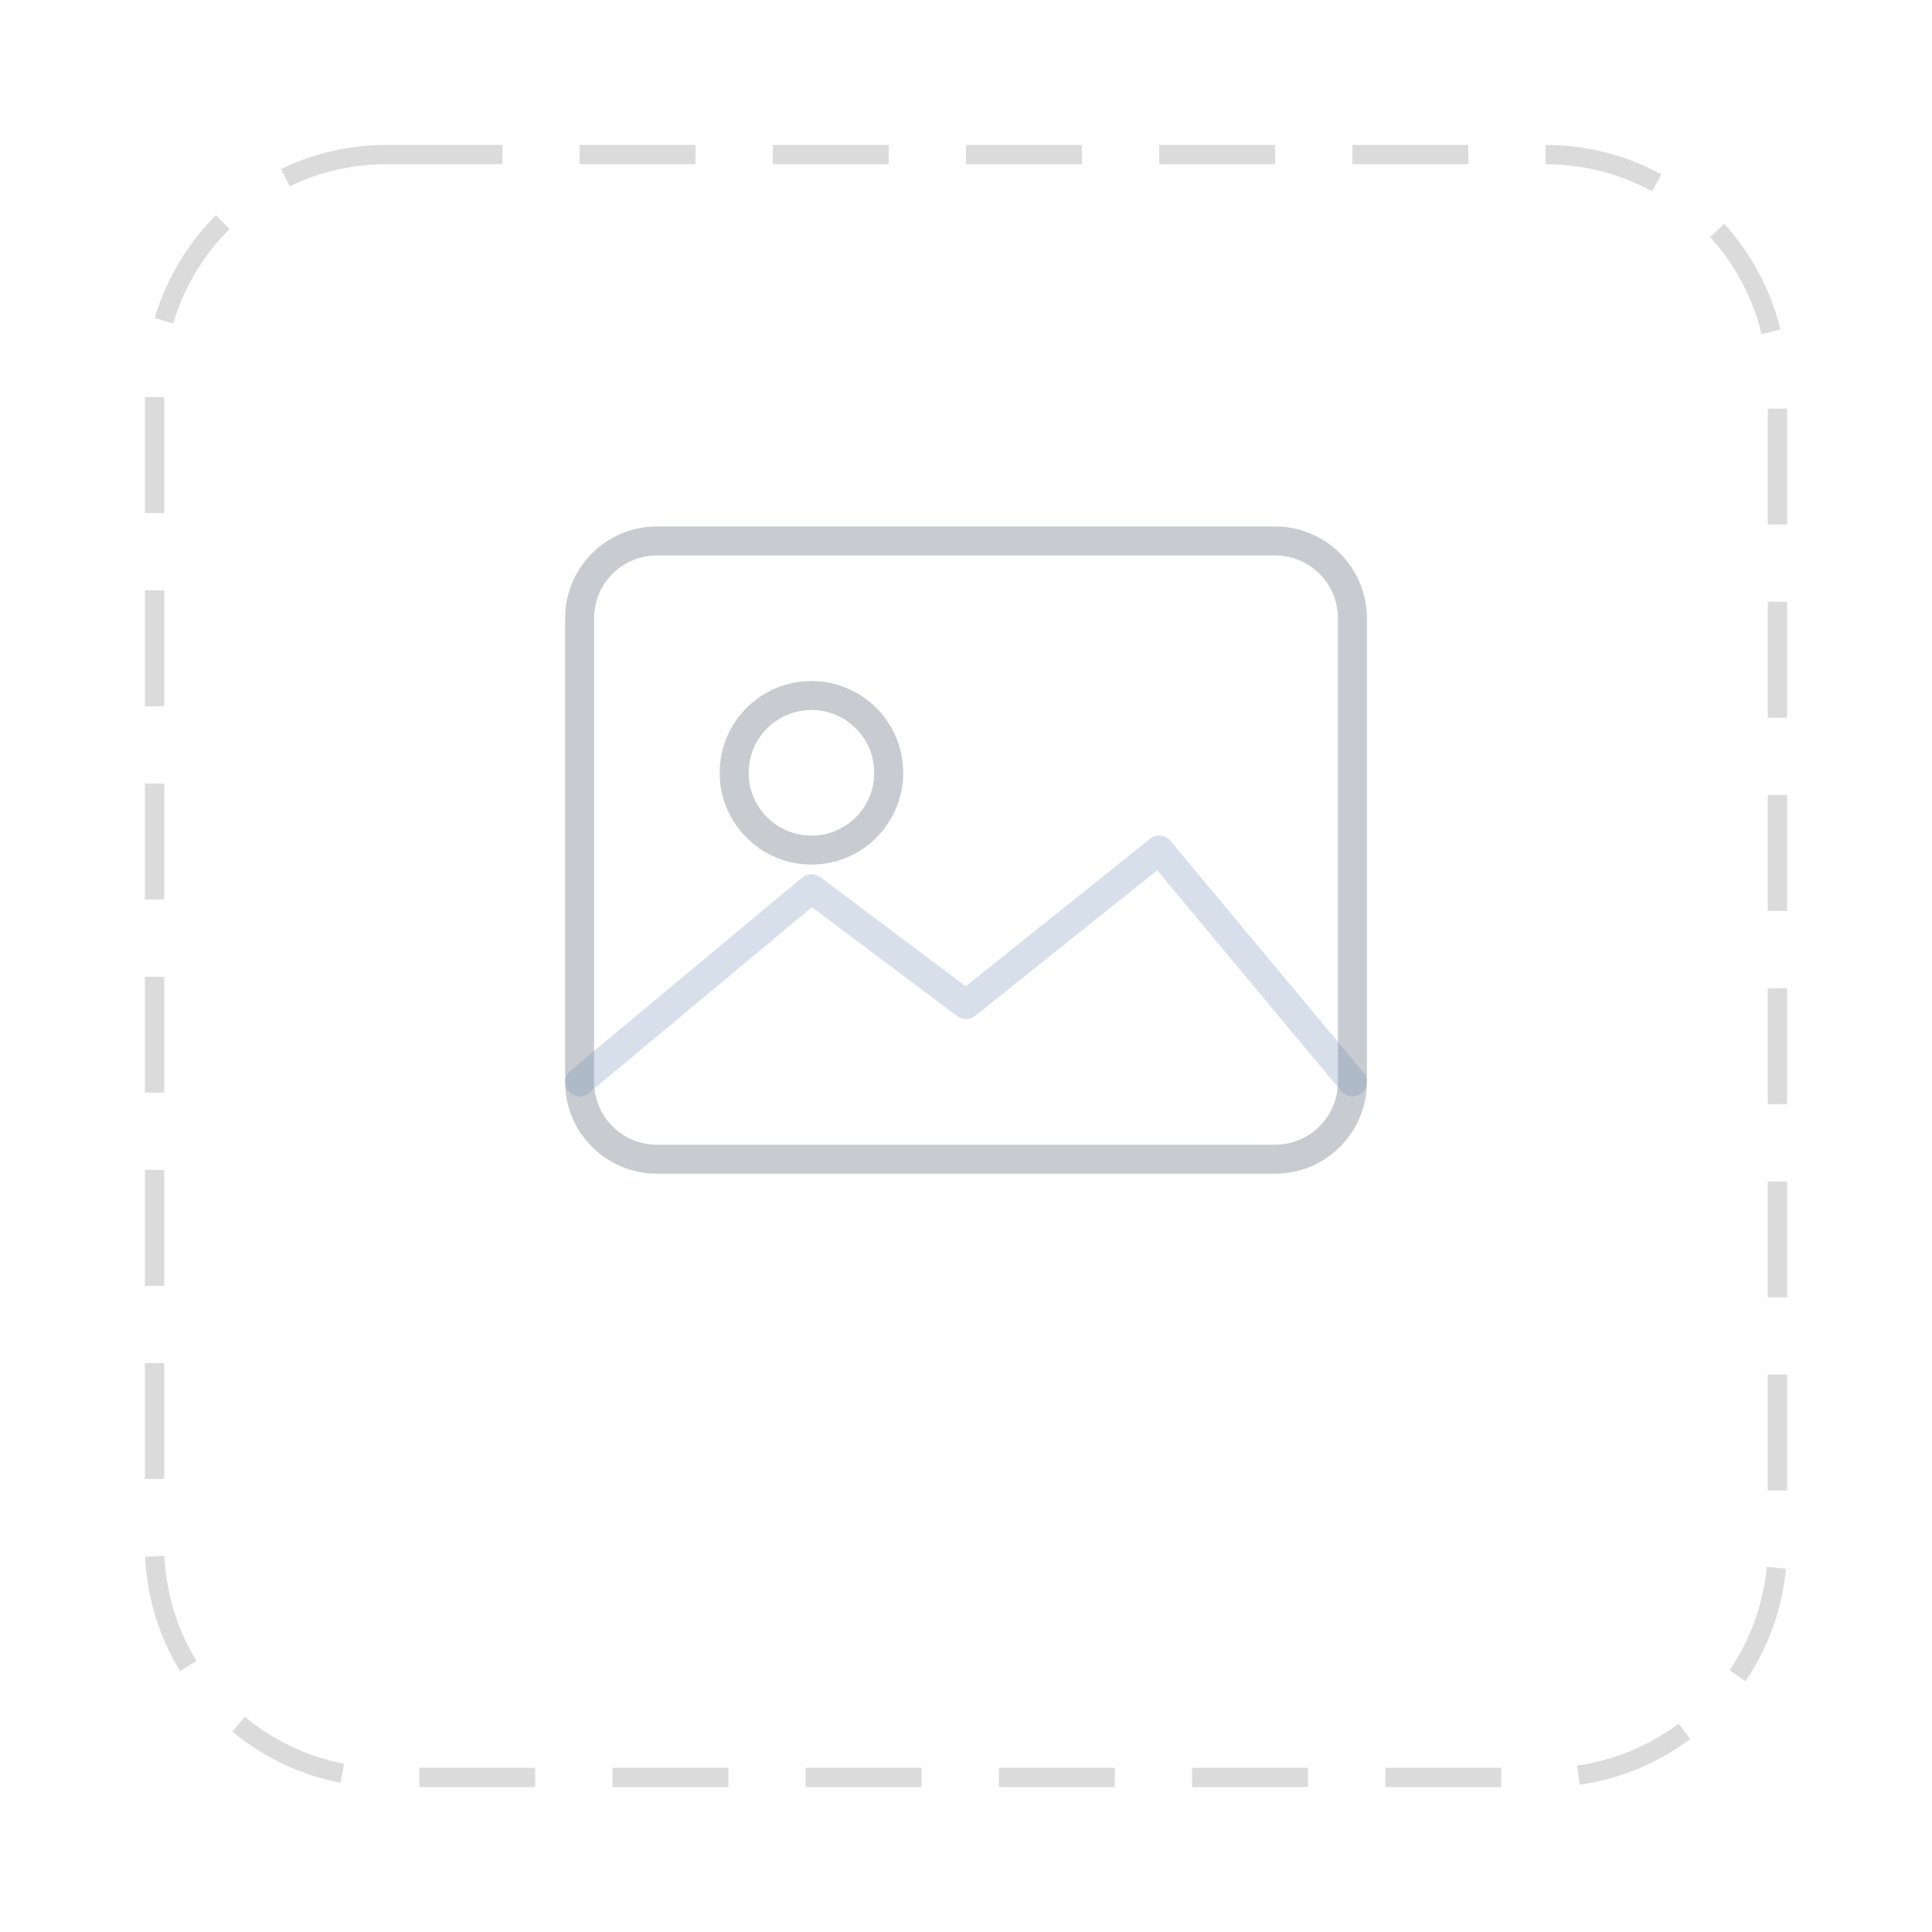
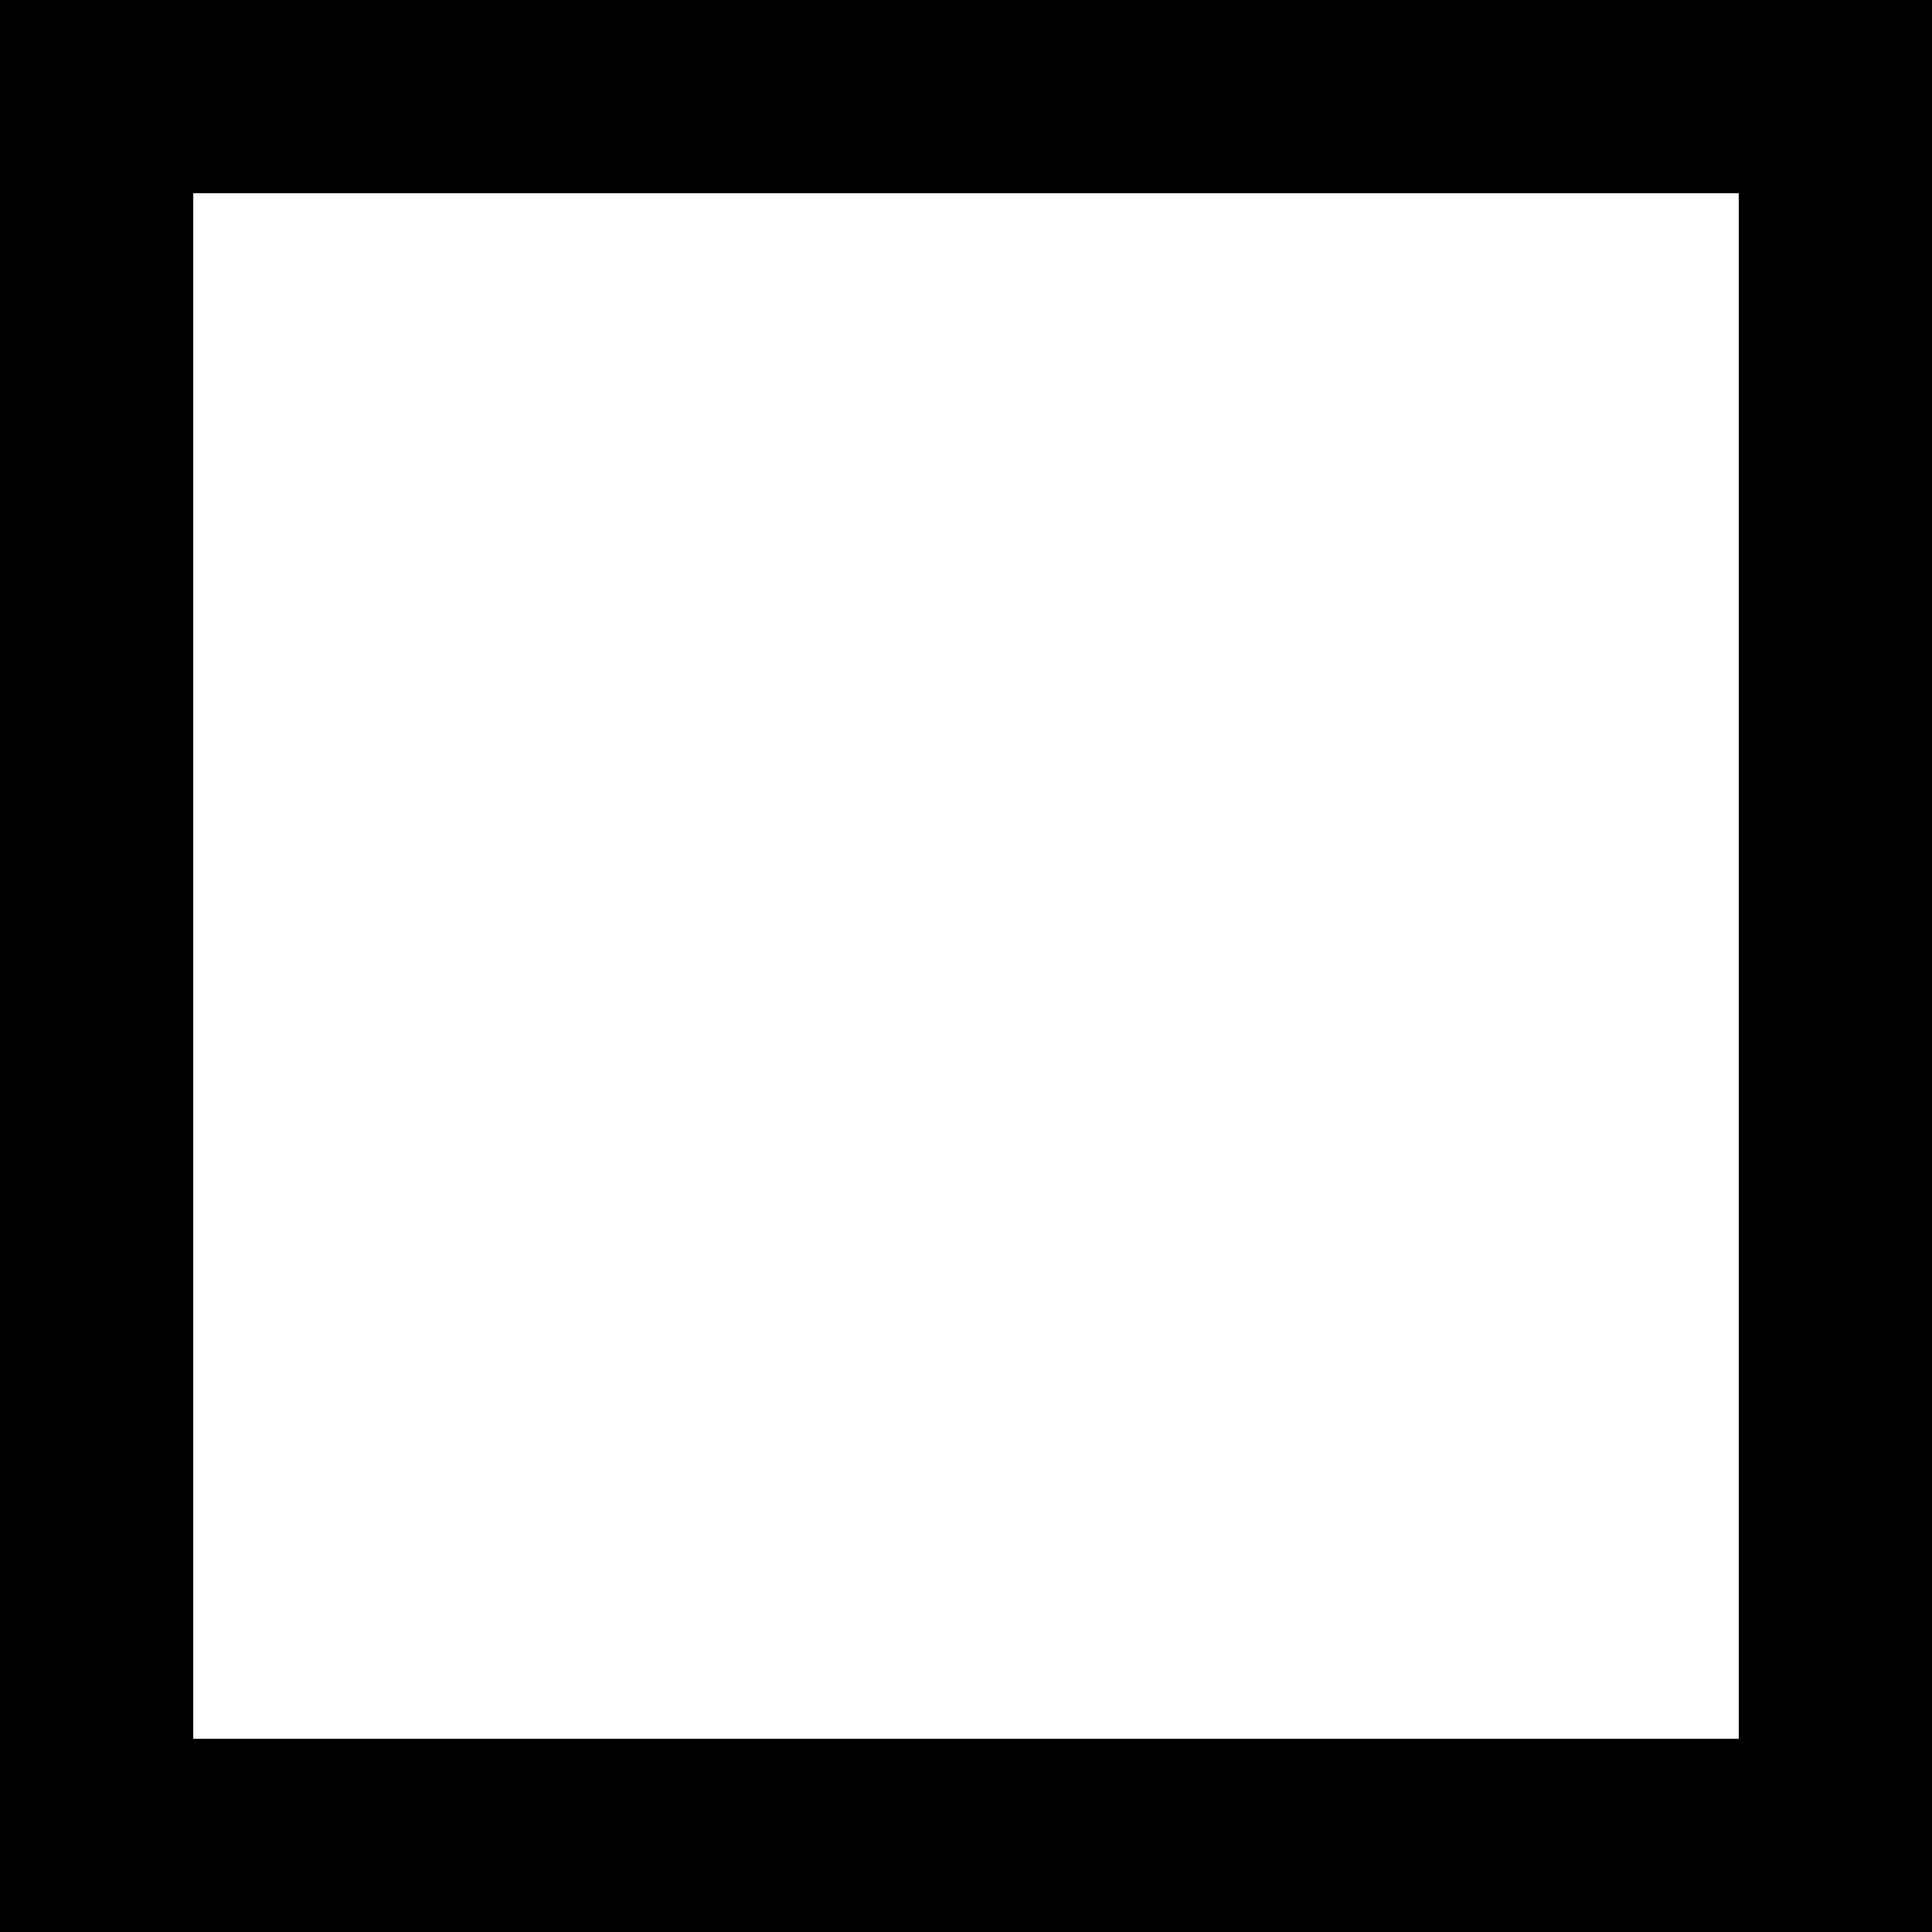
- <svg xmlns="http://www.w3.org/2000/svg" width="100" height="100" viewBox="0 0 100 100" fill="none">
-   <rect x="8" y="8" width="84" height="84" rx="12" stroke="#999999" stroke-width="1" stroke-dasharray="6 4" opacity="0.35" />
-   <rect x="30" y="28" width="40" height="32" rx="4" stroke="#46505F" stroke-width="1.5" opacity="0.3" />
-   <circle cx="42" cy="40" r="4" stroke="#46505F" stroke-width="1.5" opacity="0.3" />
-   <path d="M30 56l12-10 8 6 10-8 10 12" stroke="#7693B9" stroke-width="1.5" stroke-linecap="round" stroke-linejoin="round" opacity="0.3" />
+ <svg xmlns="http://www.w3.org/2000/svg" version="1.1" x="0px" y="0px" width="100px" height="100px" viewBox="0 0 100 100" enable-background="new 0 0 100 100" xml:space="preserve">
+   <g id="Captions">
+ </g>
+   <g id="Your_Icon">
+     <path d="M90,10v80H10V10H90 M100,0H90H10H0v10v80v10h10h80h10V90V10V0L100,0z" />
+   </g>
</svg>
